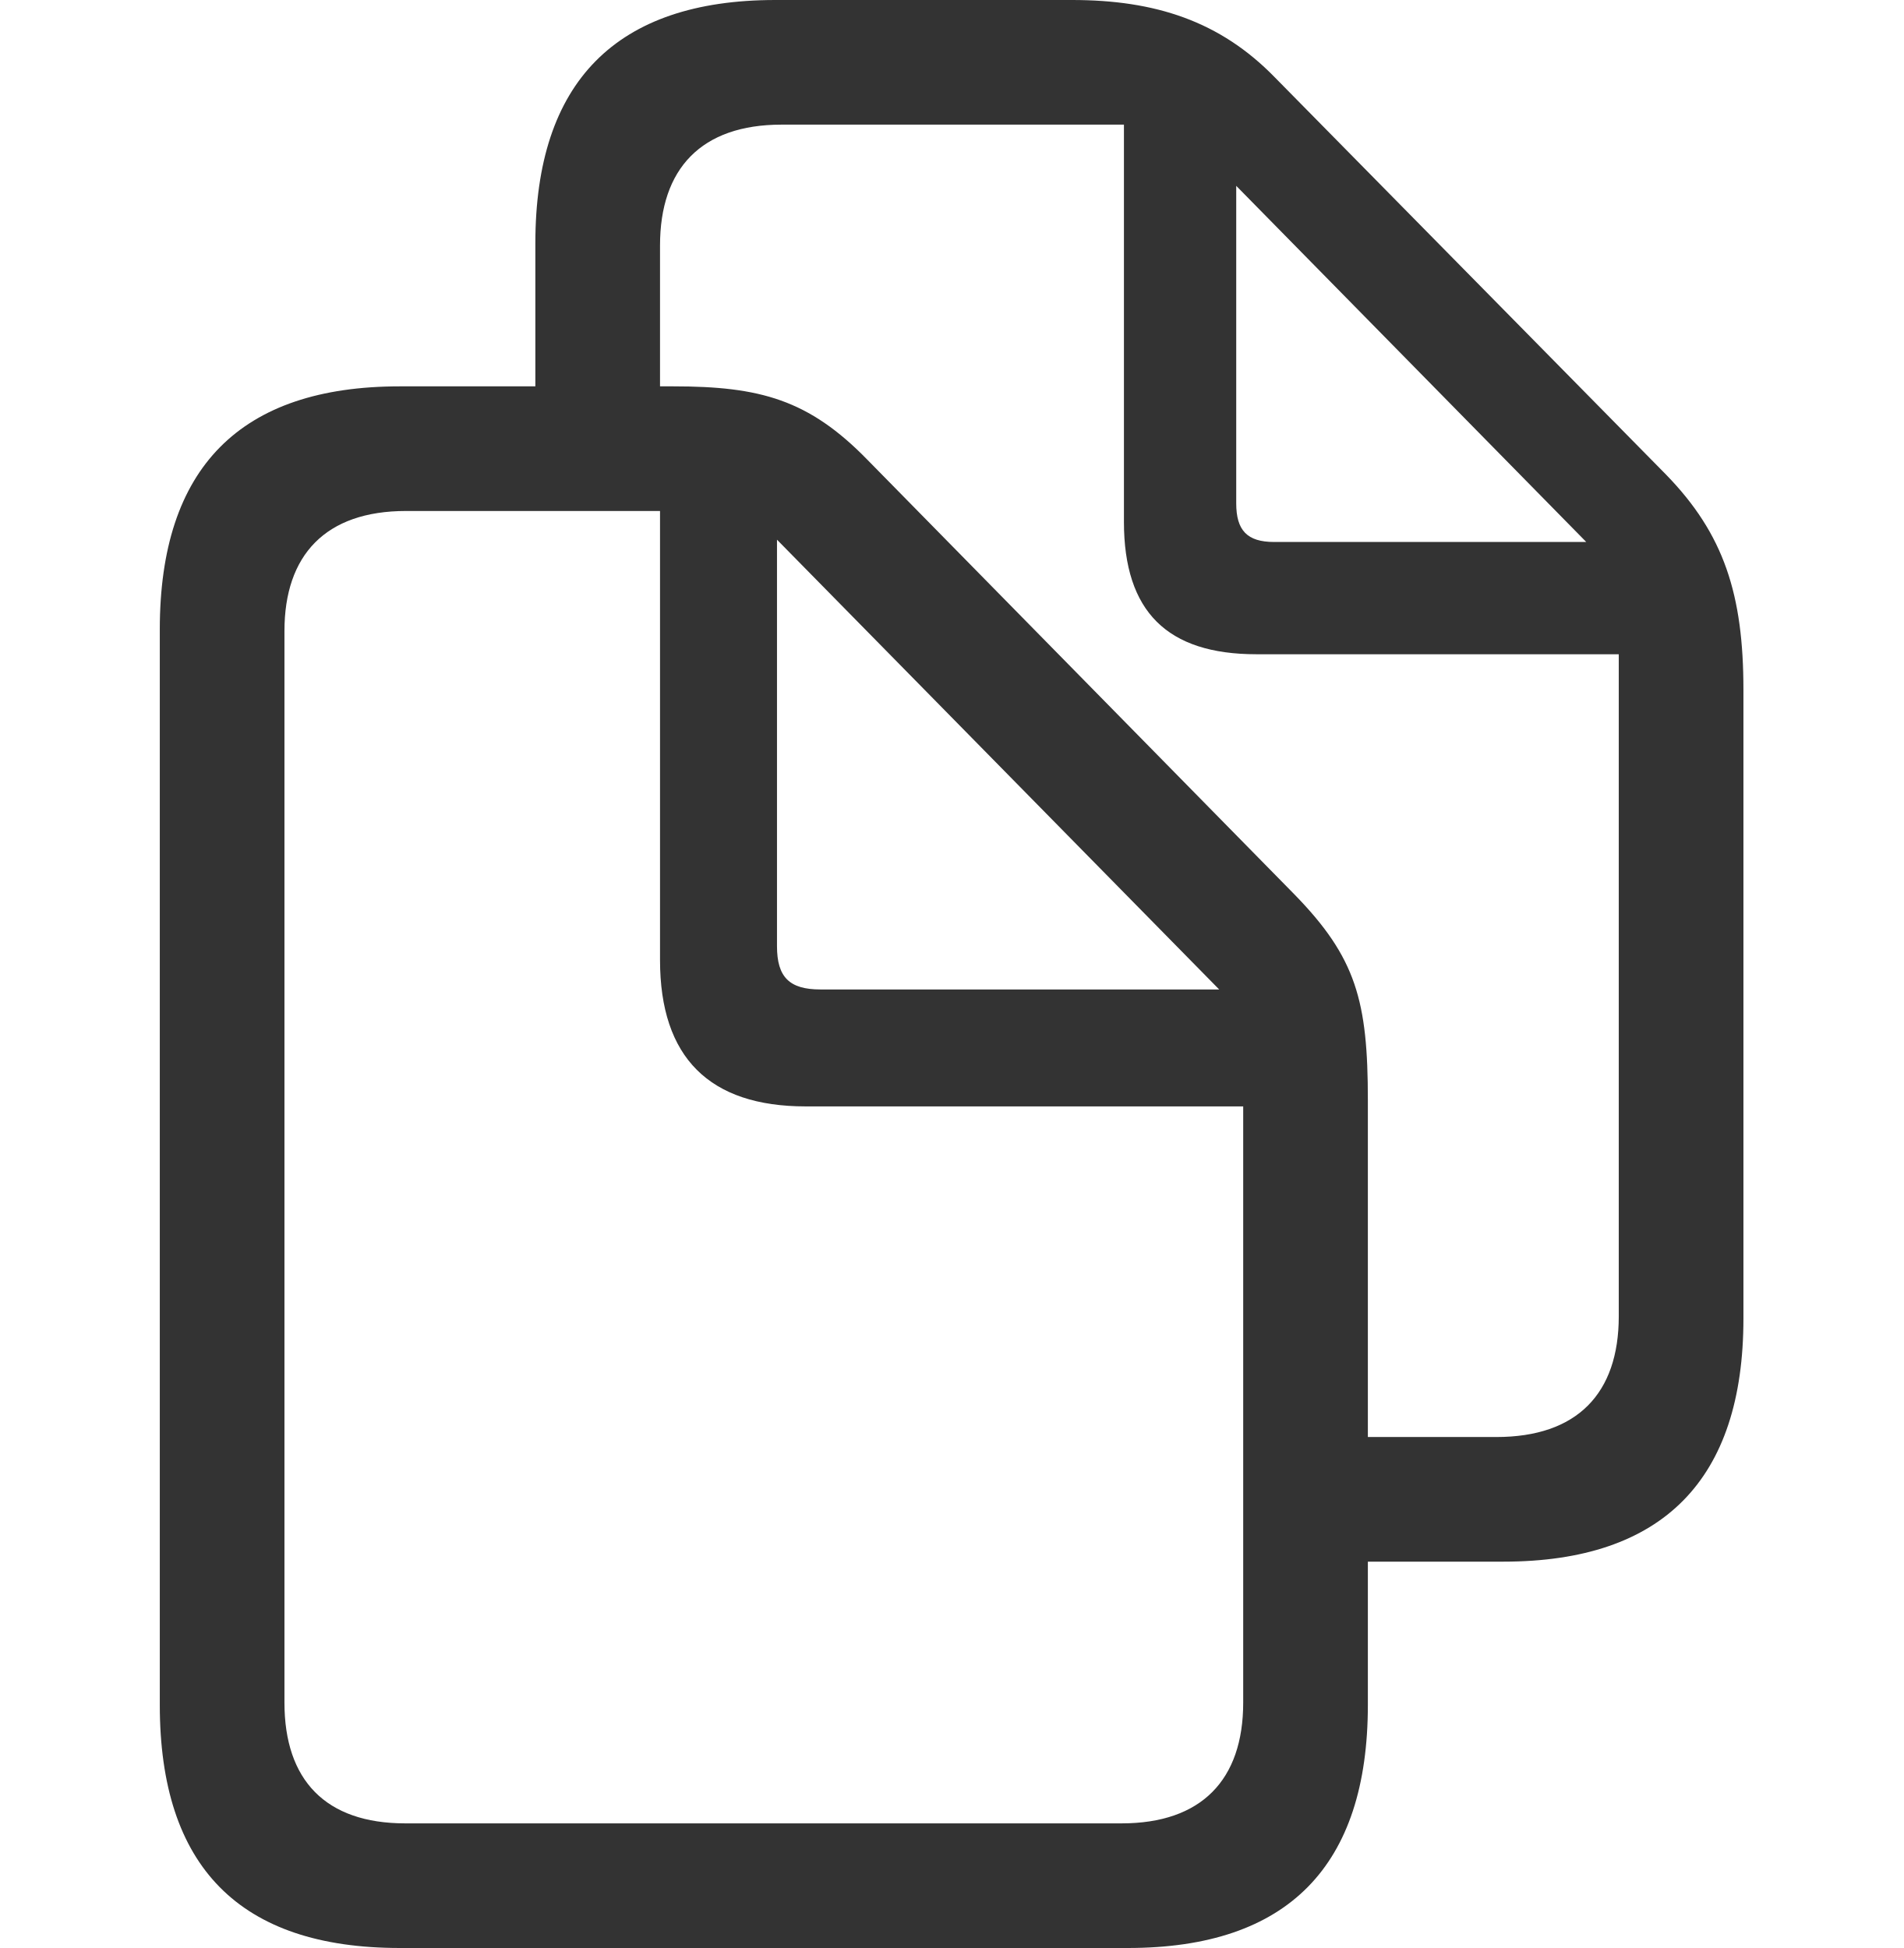
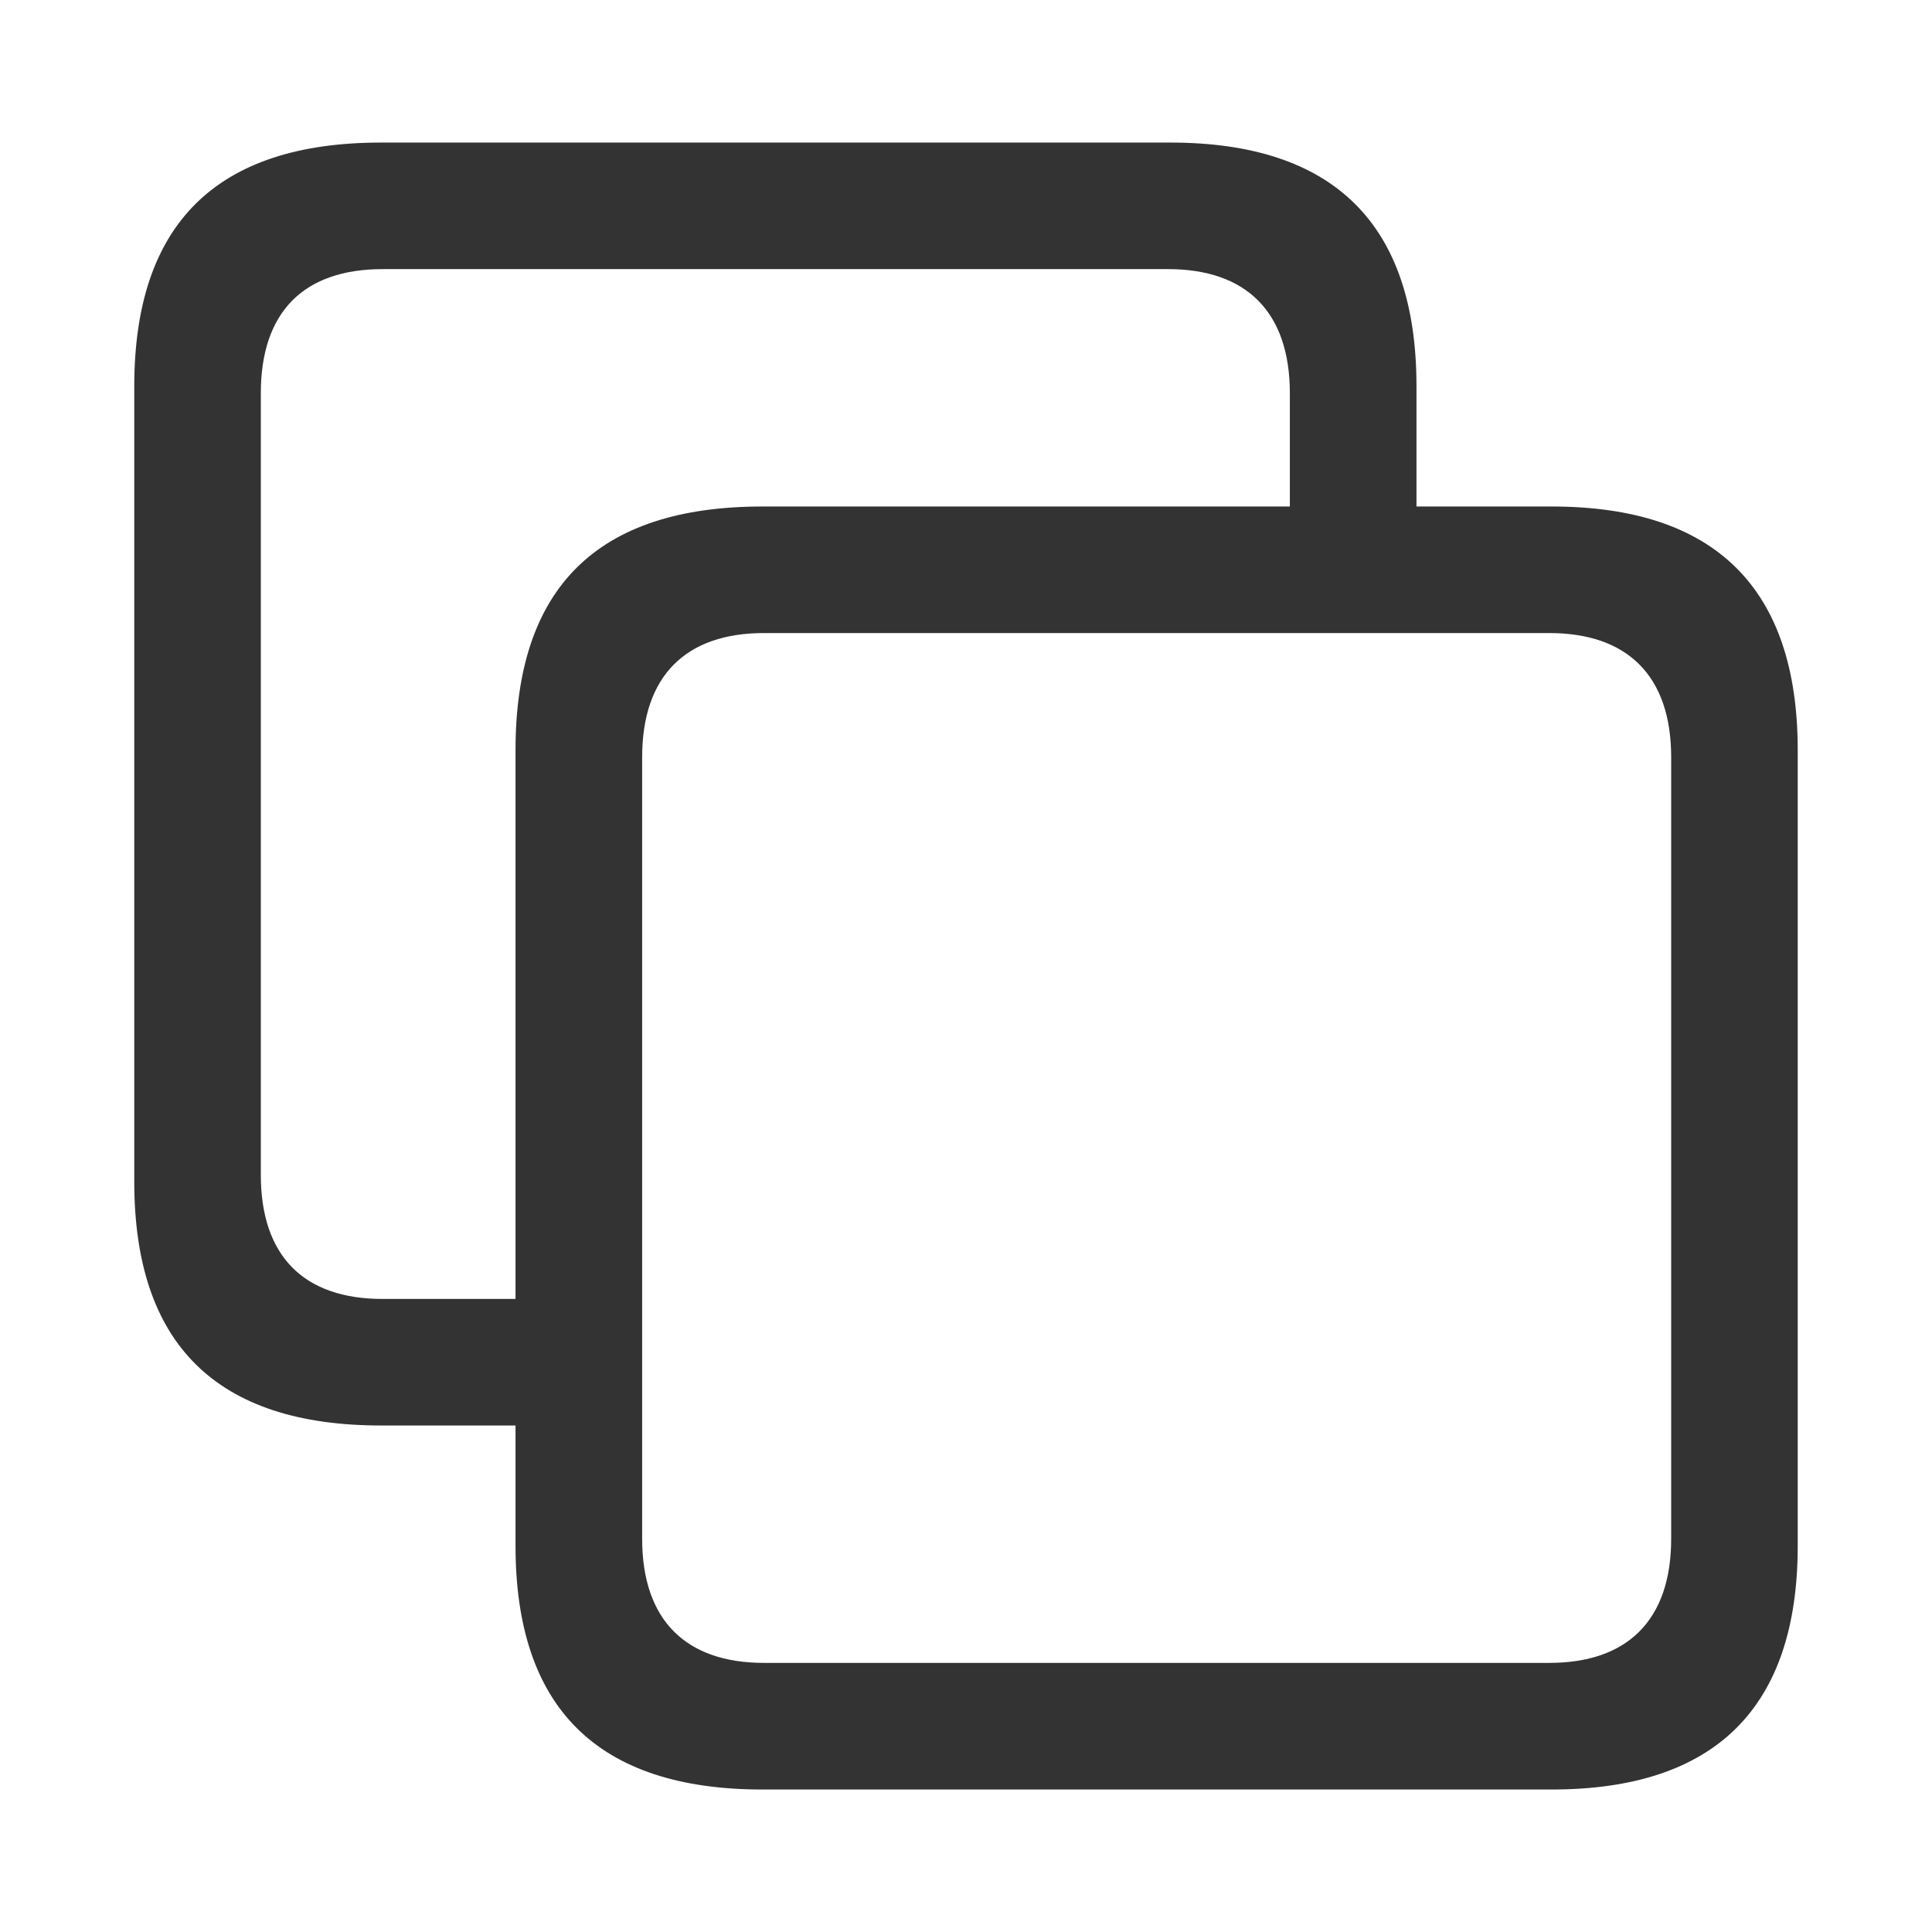
- <svg xmlns="http://www.w3.org/2000/svg" preserveAspectRatio="none" overflow="visible" style="display: block;" width="24" height="24.57" viewBox="0 0 24 24.57" fill="none">
+ <svg xmlns="http://www.w3.org/2000/svg" preserveAspectRatio="none" overflow="visible" style="display: block;" width="24" height="24" viewBox="0 0 24 24" fill="none">
  <g id="HarmonyOS Icon">
-     <path id="Union" d="M13.519 0C14.563 1.44391e-06 15.384 0.264 16.077 0.977L21.009 5.986C21.741 6.738 21.985 7.5 21.985 8.701V16.631C21.985 18.662 20.97 19.697 18.958 19.697H17.249V21.504C17.249 23.535 16.243 24.57 14.222 24.57H5.042C3.021 24.57 2.015 23.545 2.015 21.504V7.939C2.015 5.898 3.03 4.873 5.042 4.873H6.751V3.066C6.751 1.035 7.767 0 9.778 0H13.519ZM5.12 6.445C4.104 6.445 3.587 7.002 3.587 7.959V21.475C3.587 22.451 4.104 22.998 5.11 22.998H14.144C15.149 22.998 15.677 22.451 15.677 21.475V13.955H10.159C8.948 13.955 8.323 13.34 8.323 12.109V6.445H5.12ZM9.798 11.934C9.798 12.324 9.954 12.48 10.345 12.48H15.374L9.798 6.807V11.934ZM15.589 6.348C15.589 6.689 15.726 6.836 16.067 6.836H20.003L15.589 2.344V6.348ZM8.489 4.873C9.583 4.873 10.198 5.039 10.94 5.801L16.321 11.279C17.103 12.08 17.249 12.627 17.249 13.877V18.125H18.87C19.886 18.125 20.413 17.578 20.413 16.602V8.252H15.843C14.72 8.252 14.173 7.715 14.173 6.582V1.572H9.856C8.841 1.572 8.323 2.129 8.323 3.096V4.873H8.489Z" fill="currentColor" fill-opacity="0.8" />
+     <path id="Union" d="M16.023 6.292V4.886C16.023 3.87 15.477 3.343 14.51 3.343H4.754C3.777 3.343 3.24 3.87 3.24 4.886V14.593C3.24 15.608 3.777 16.136 4.754 16.136H6.404V9.319C6.404 7.298 7.42 6.292 9.471 6.292H16.023ZM9.49 7.864C8.523 7.864 7.977 8.392 7.977 9.407V19.114C7.977 20.13 8.523 20.657 9.49 20.657H19.246C20.213 20.657 20.76 20.13 20.76 19.114V9.407C20.76 8.392 20.213 7.864 19.246 7.864H9.49ZM19.275 6.292C21.307 6.292 22.332 7.308 22.332 9.319V19.202C22.332 21.214 21.307 22.23 19.275 22.23H9.471C7.42 22.23 6.404 21.214 6.404 19.202V17.708H4.734C2.684 17.708 1.668 16.692 1.668 14.681V4.798C1.668 2.786 2.684 1.771 4.734 1.771H14.539C16.57 1.771 17.596 2.786 17.596 4.798V6.292H19.275Z" fill="currentColor" fill-opacity="0.8" />
  </g>
</svg>
